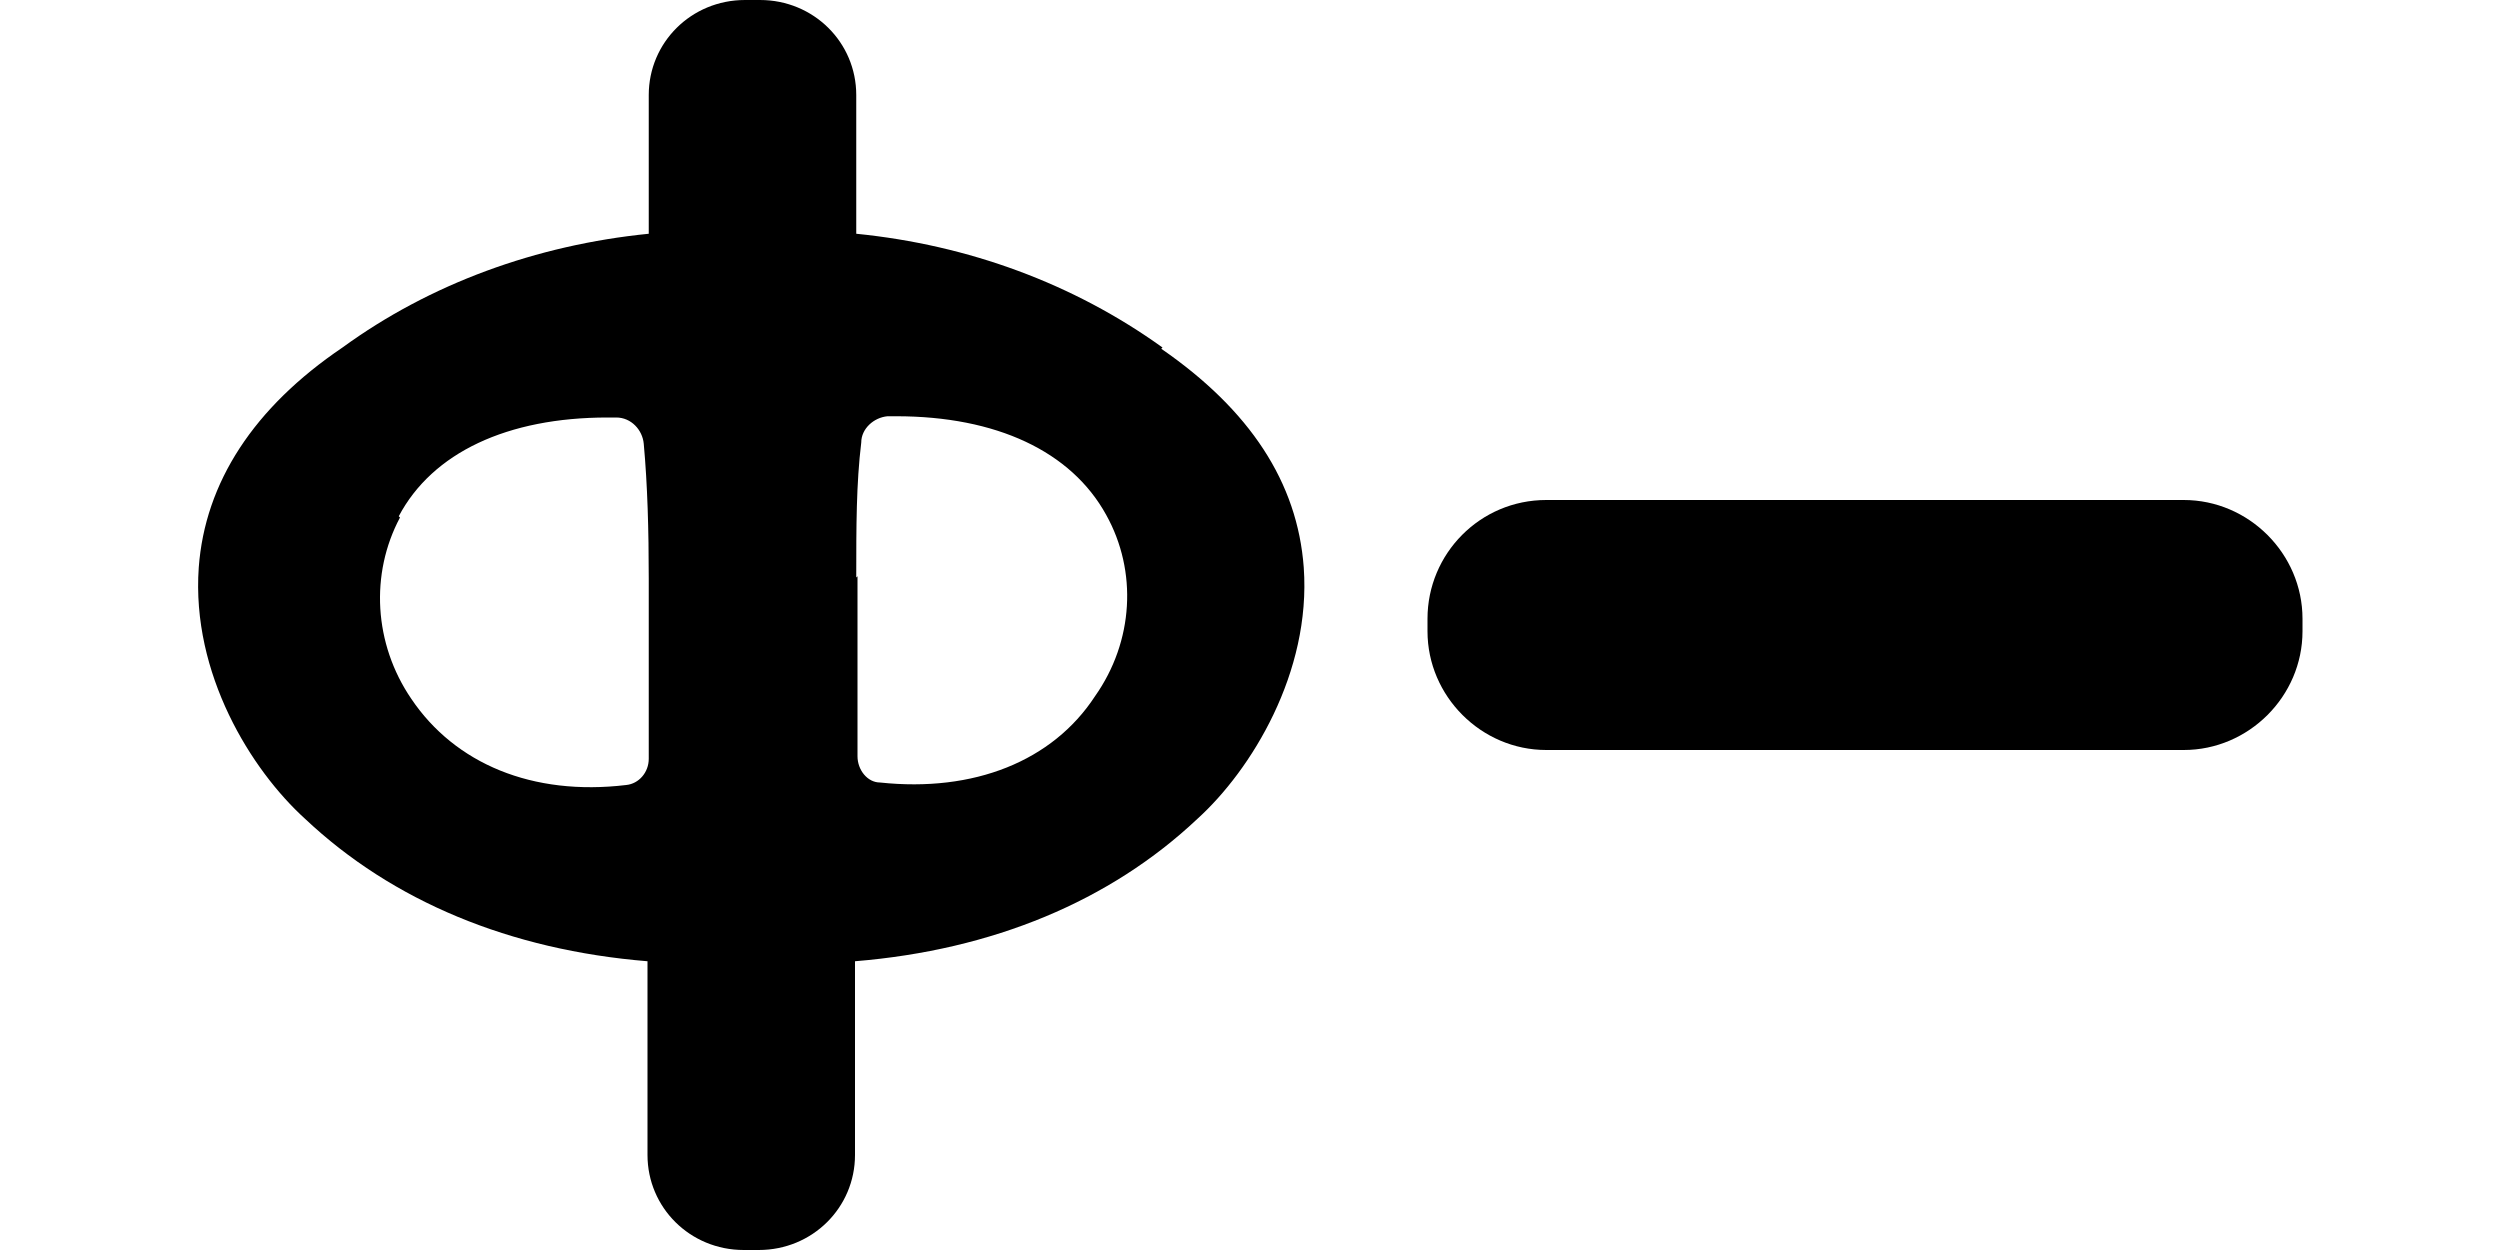
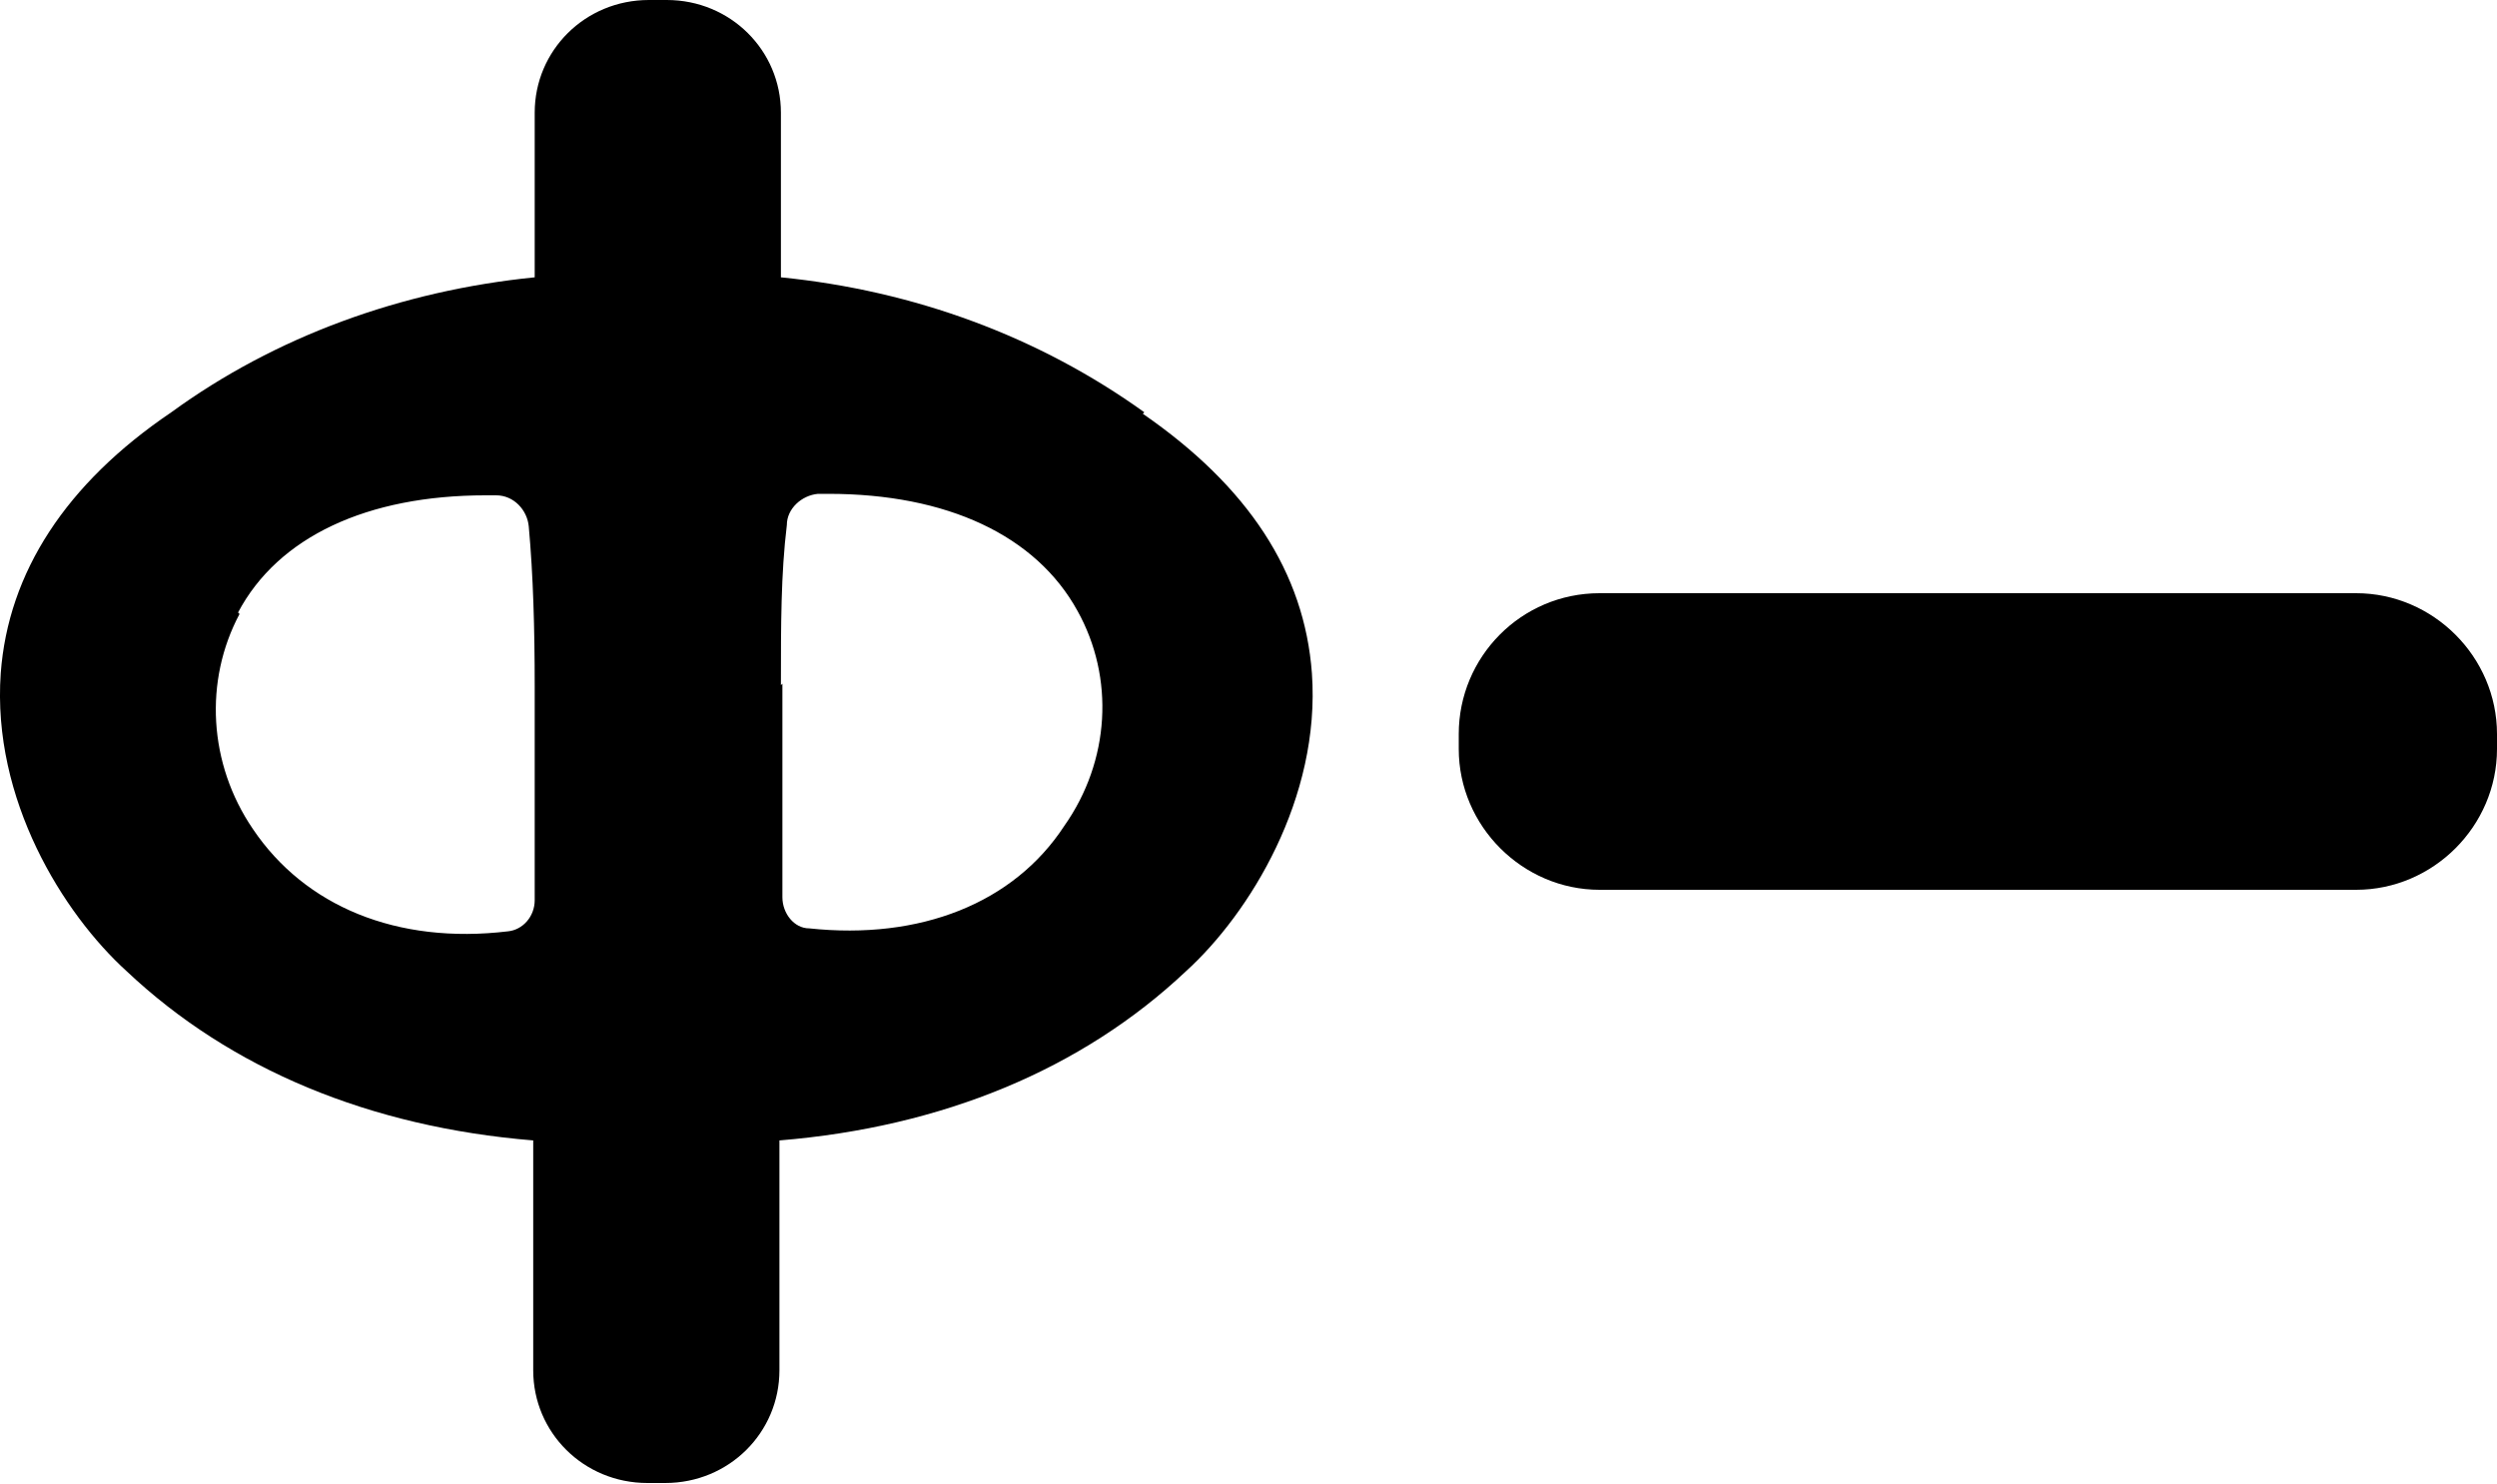
- <svg xmlns="http://www.w3.org/2000/svg" version="1.1" id="Layer_2_00000005981744747914329150000001229364086493807799_" viewBox="0 0 200 100" style="enable-background:new 0 0 200 100;">
+ <svg xmlns="http://www.w3.org/2000/svg" version="1.1" id="Layer_2_00000005981744747914329150000001229364086493807799_" style="enable-background:new 0 0 200 100;" viewBox="15.85 0 168.35 100">
  <g id="Layer_1-2">
    <g>
      <path d="M93,27.8c-7.1-5.1-15.5-8.2-24.5-9.1V7.6c0-4.2-3.4-7.6-7.7-7.6h-1.2c-4.3,0-7.7,3.4-7.7,7.6v11.1c-9,0.9-17.5,4-24.5,9.1    c-7.1,4.8-11,10.8-11.5,17.6c-0.6,8.5,4.2,16.2,8.5,20.1c7,6.6,16.4,10.5,27.4,11.4v15.5c0,4.2,3.4,7.6,7.7,7.6h1.2    c4.3,0,7.7-3.4,7.7-7.6V76.9c11-0.9,20.4-4.8,27.4-11.4c4.3-3.9,9.1-11.7,8.5-20.1c-0.5-6.8-4.3-12.6-11.4-17.5L93,27.8z     M68.5,46.2c0-4.1,0-7.5,0.4-10.8c0-1.1,1-2,2.1-2.1h0.7c8,0,14,2.8,16.8,7.9c2.5,4.5,2.2,10.1-0.9,14.5    c-3.4,5.2-9.7,7.7-17.2,6.9c-1,0-1.8-1-1.8-2.1c0-2.7,0-5.6,0-8.5c0-2,0-3.9,0-5.9L68.5,46.2z M31.9,41.3    c2.7-5.1,8.7-7.9,16.7-7.9h0.7c1.2,0,2.1,1,2.2,2.1c0.3,3.3,0.4,6.9,0.4,10.8c0,2,0,4,0,6c0,2.8,0,5.7,0,8.4c0,1.1-0.8,2-1.8,2.1    c-7.5,0.9-13.7-1.7-17.2-6.9c-3-4.4-3.3-10-0.9-14.5L31.9,41.3z" />
      <path fill="#00000" d="M123.7,40h51c5.2,0,9.5,4.3,9.5,9.5v1c0,5.2-4.3,9.5-9.5,9.5h-51c-5.2,0-9.5-4.3-9.5-9.5v-1    C114.2,44.3,118.4,40,123.7,40z" />
    </g>
  </g>
</svg>
